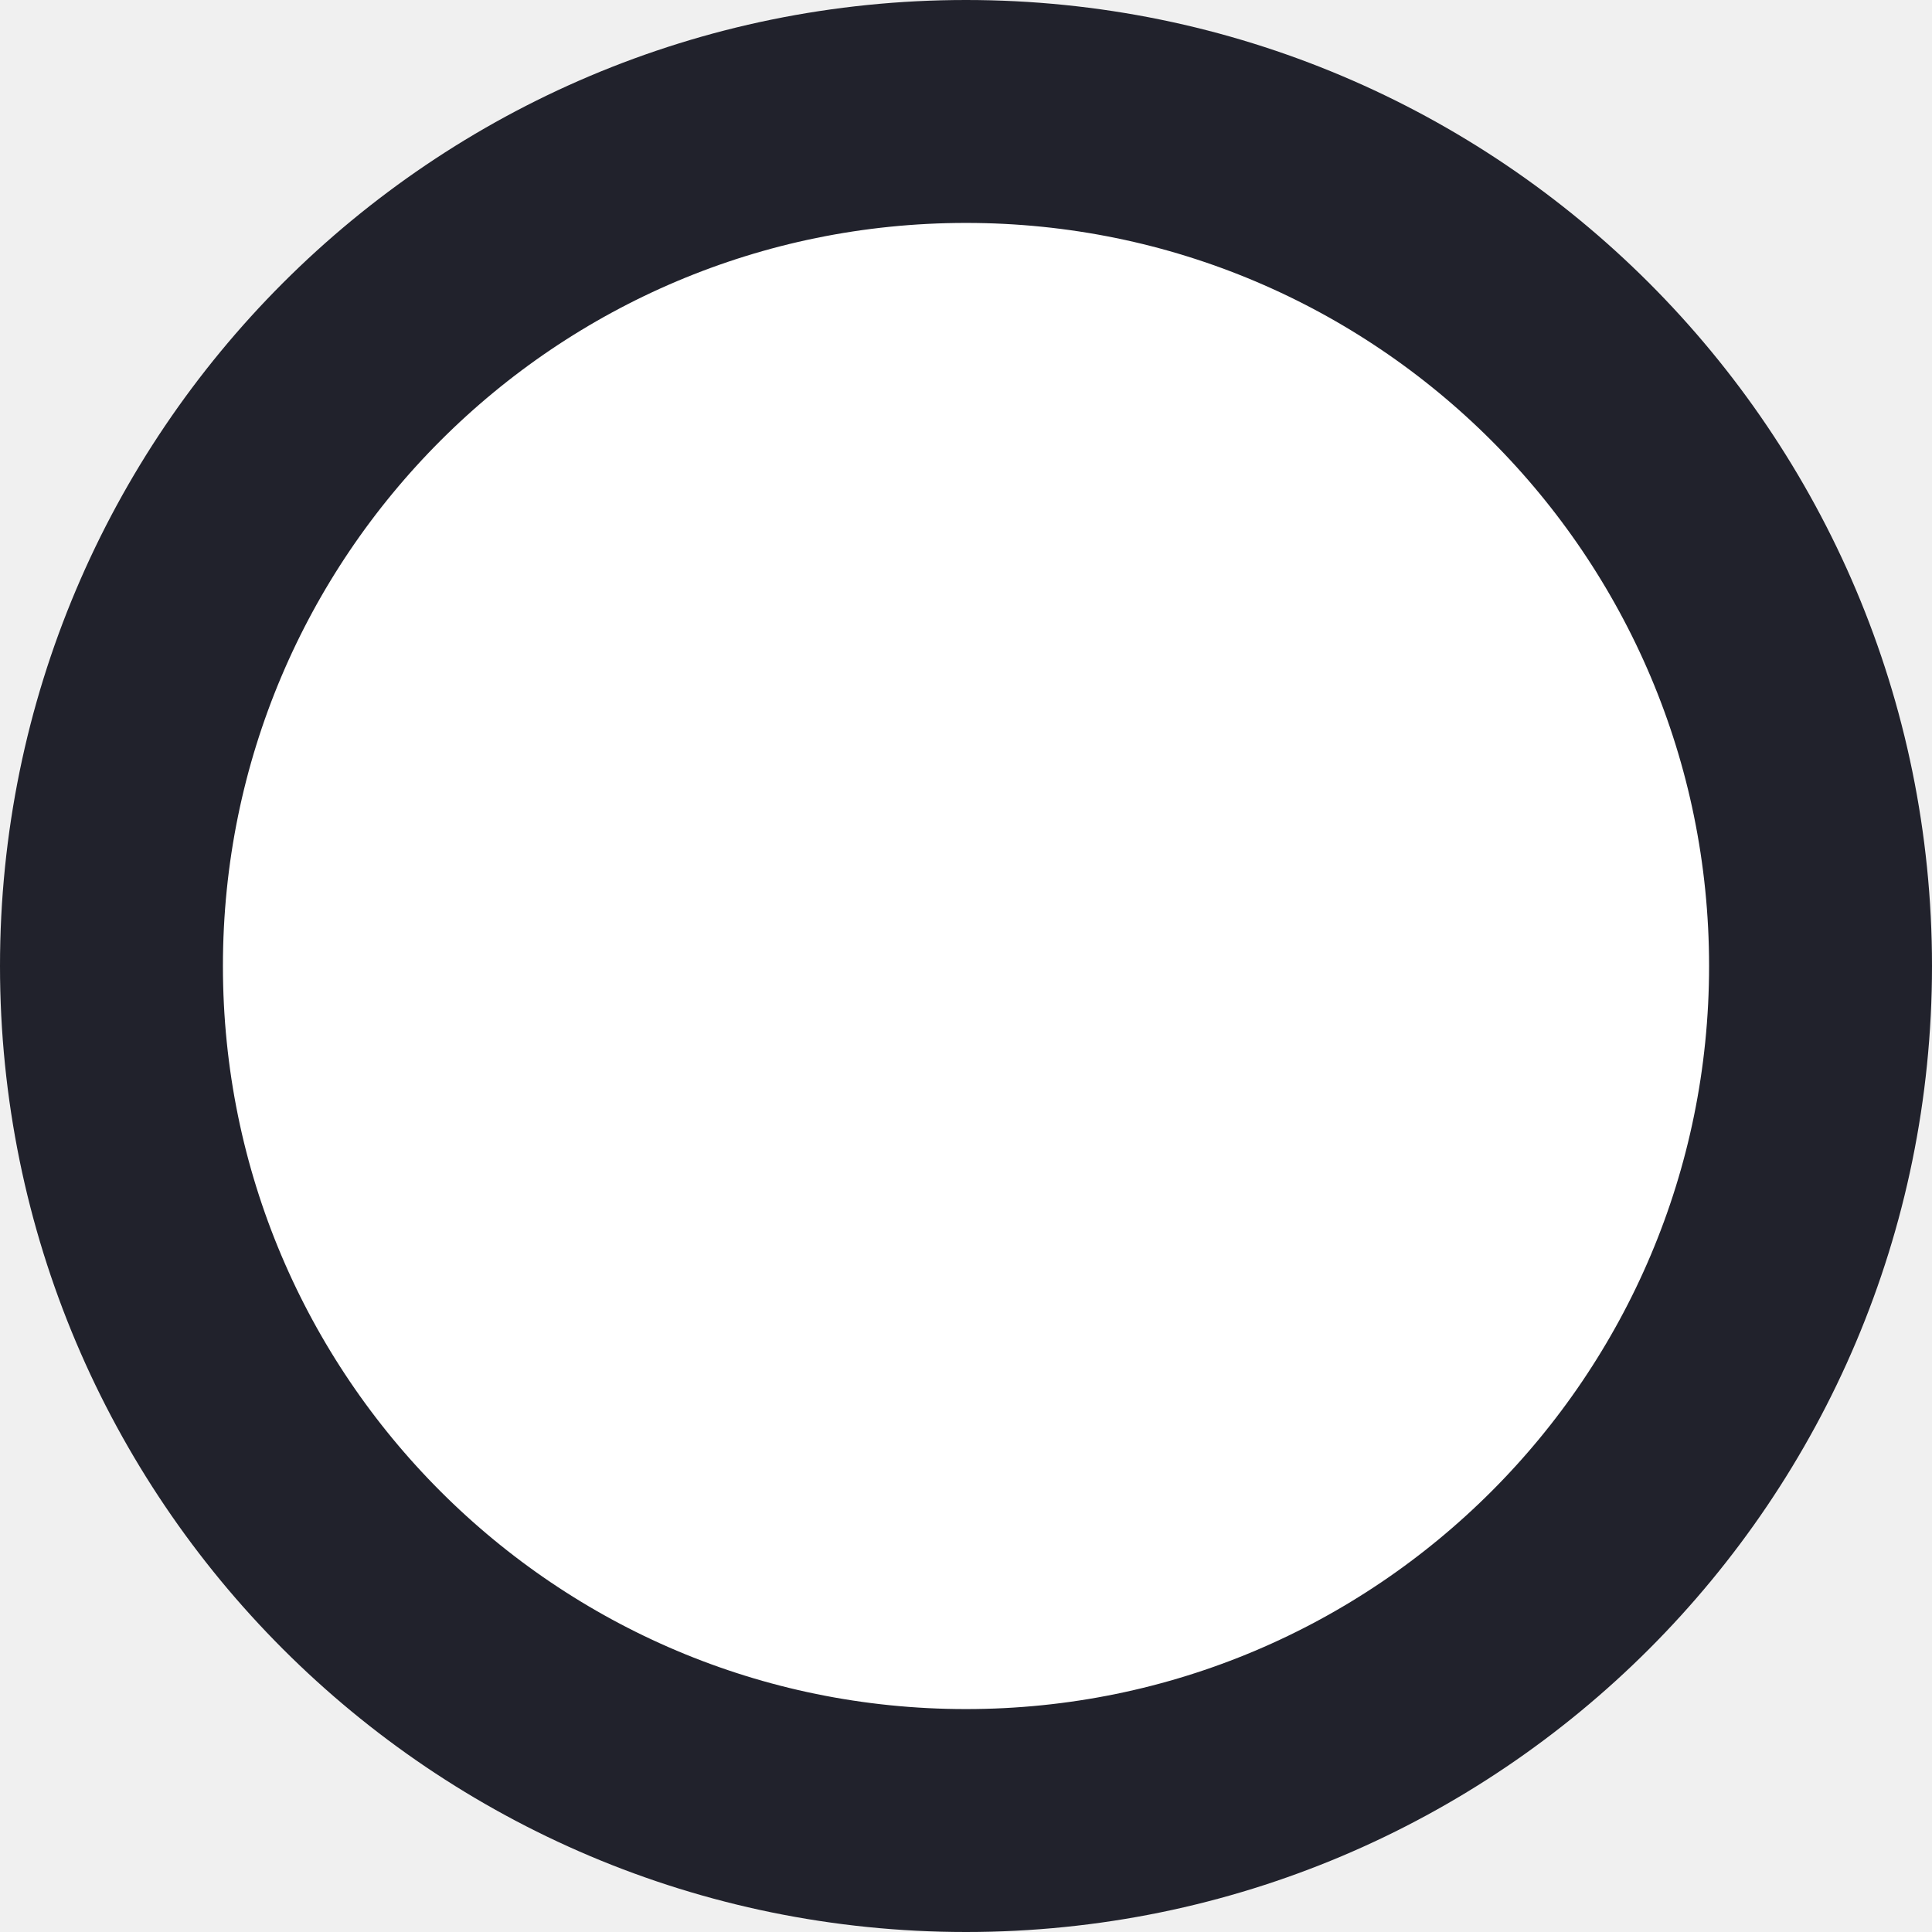
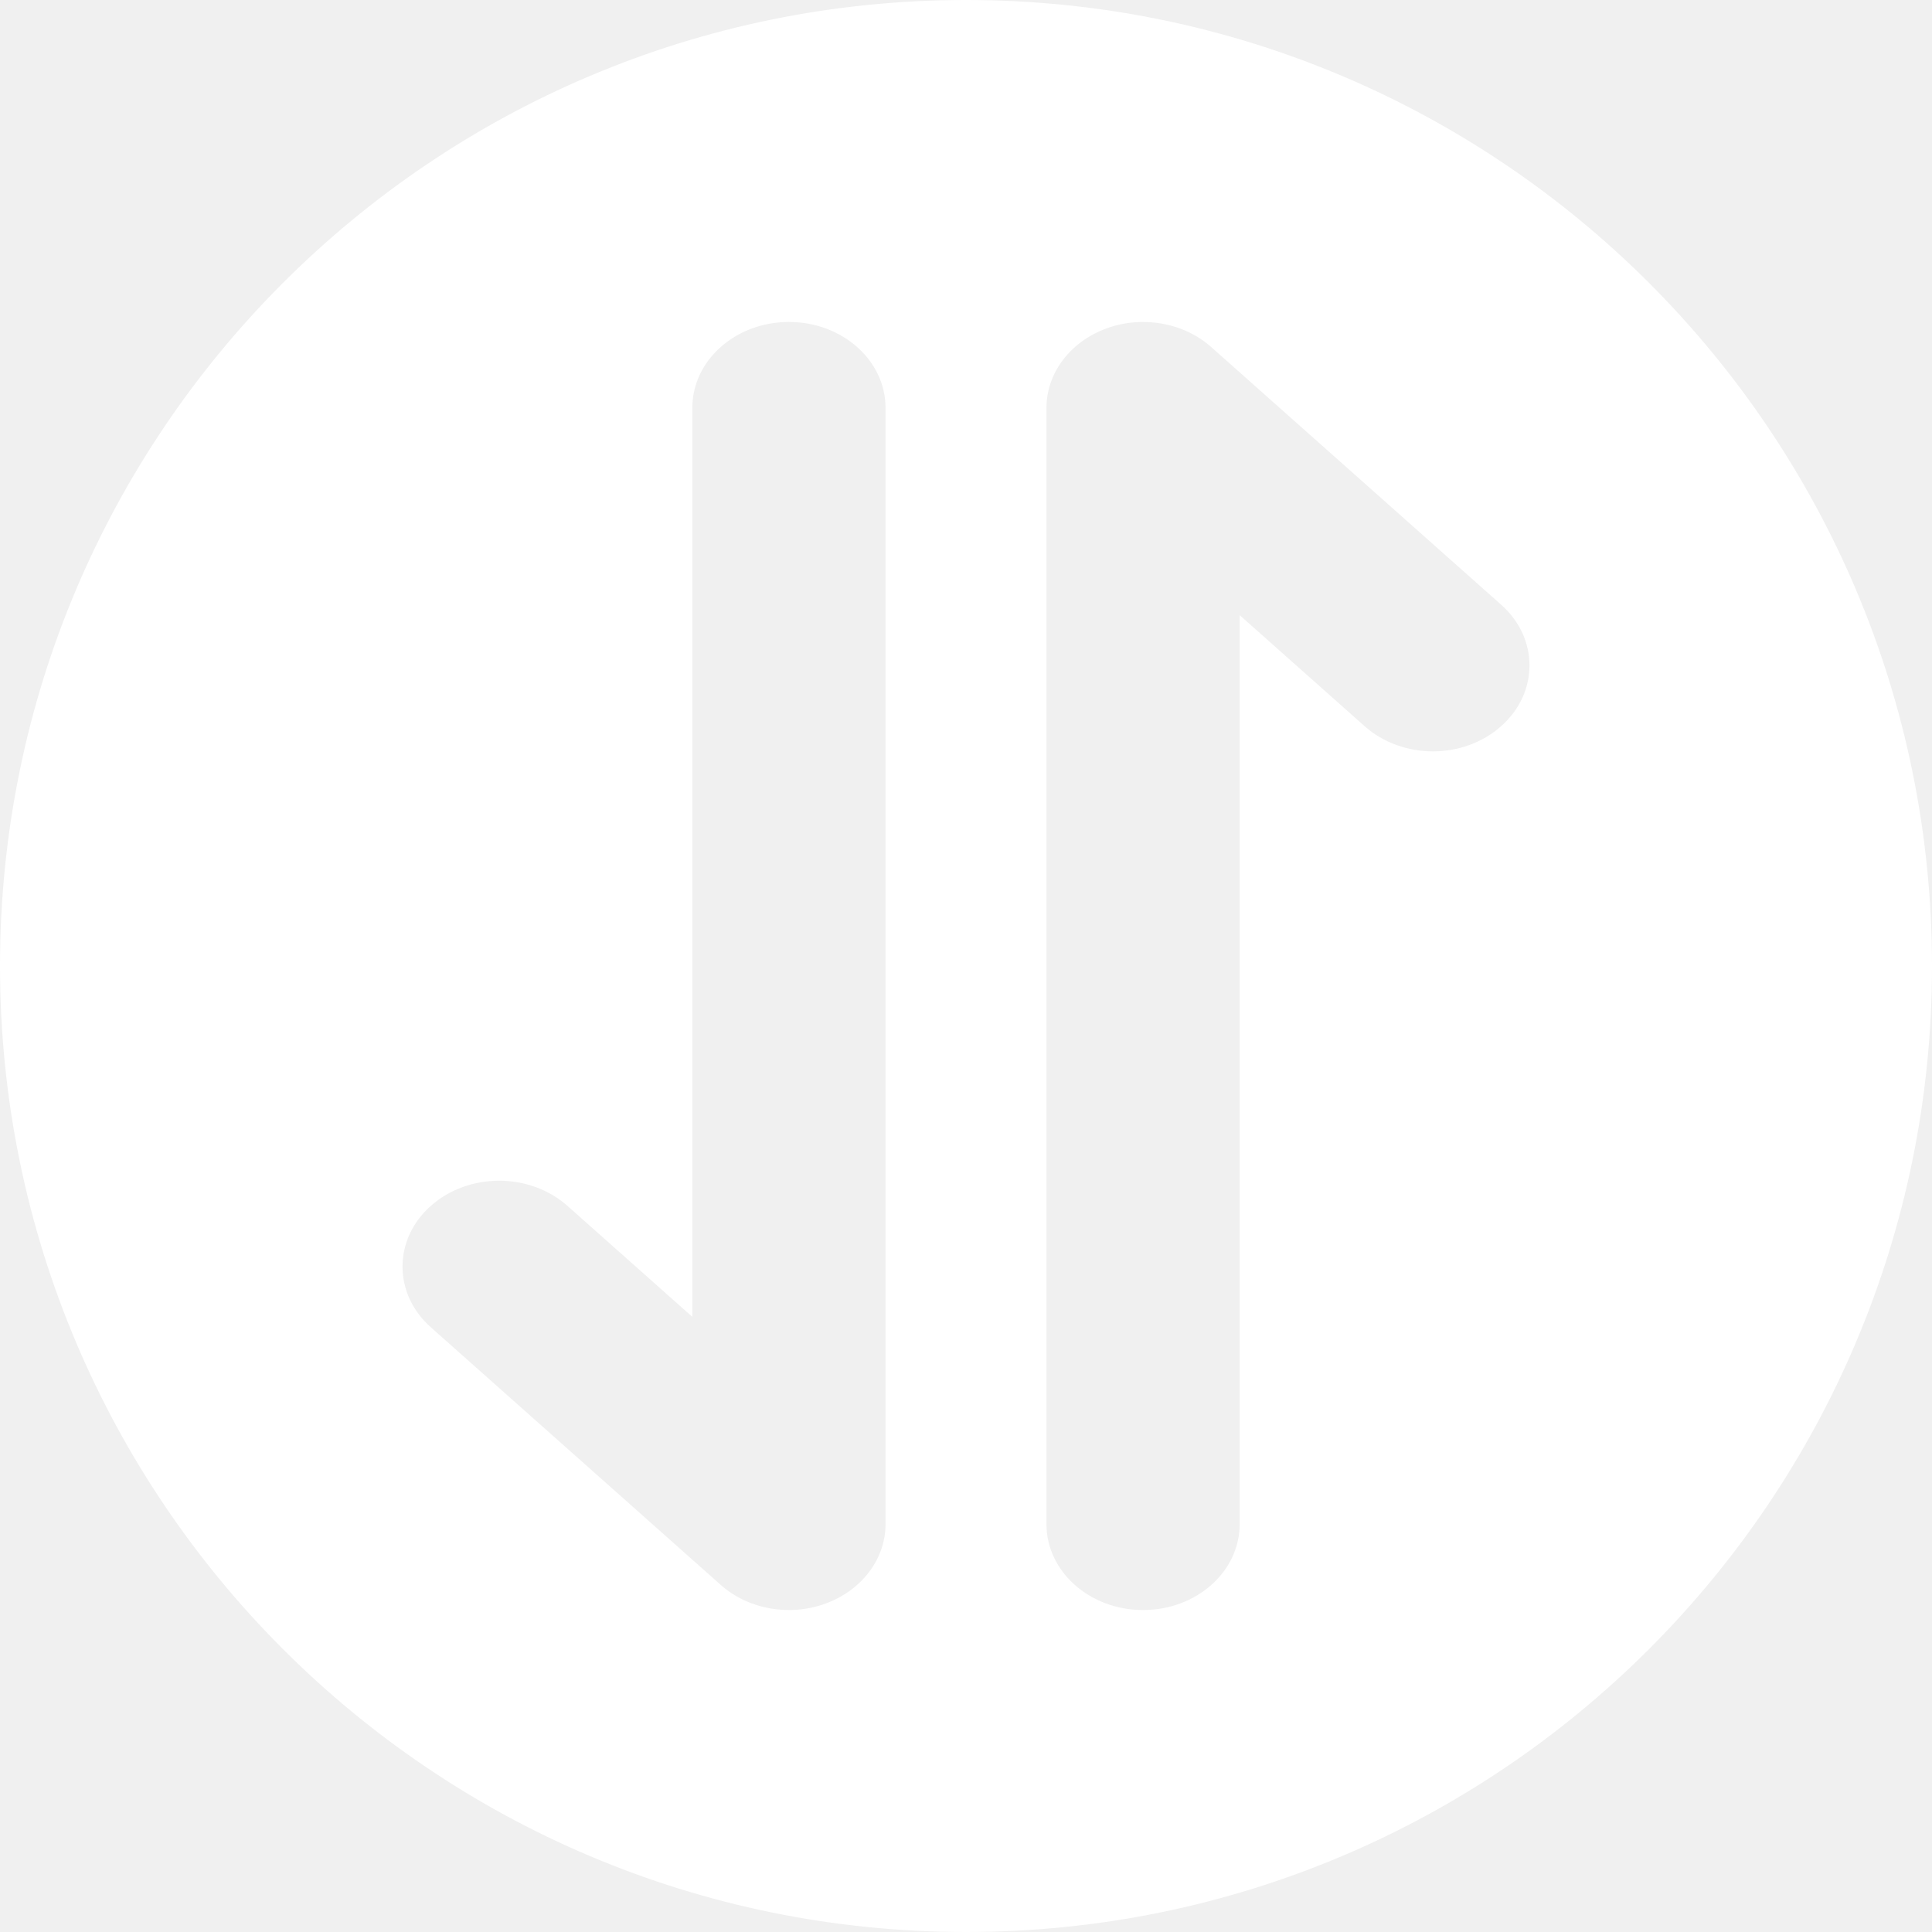
- <svg xmlns="http://www.w3.org/2000/svg" width="26" height="26" viewBox="0 0 26 26" fill="none">
-   <path d="M13 1.5C19.351 1.5 24.5 6.649 24.5 13C24.5 19.351 19.351 24.5 13 24.5C6.649 24.5 1.5 19.351 1.5 13C1.5 6.649 6.649 1.5 13 1.5Z" fill="white" stroke="#21222C" style="fill:white;fill-opacity:1;stroke:#21222C;stroke:color(display-p3 0.129 0.133 0.172);stroke-opacity:1;" stroke-width="3" />
+ <svg xmlns="http://www.w3.org/2000/svg" width="20" height="20" viewBox="0 0 20 20" fill="none">
+   <path fill-rule="evenodd" clip-rule="evenodd" d="M20 10C20 4.477 15.523 0 10 0C4.477 0 0 4.477 0 10C0 15.523 4.477 20 10 20C15.523 20 20 15.523 20 10ZM4.46 12.483C4.85 12.136 5.483 12.136 5.874 12.483L7.167 13.632V4.222C7.167 3.731 7.614 3.333 8.167 3.333C8.719 3.333 9.167 3.731 9.167 4.222V15.778C9.167 16.137 8.923 16.461 8.549 16.599C8.176 16.737 7.746 16.661 7.46 16.406L4.46 13.74C4.069 13.393 4.069 12.83 4.46 12.483ZM15.54 7.517C15.15 7.865 14.517 7.865 14.126 7.517L12.833 6.368V15.778C12.833 16.269 12.386 16.667 11.833 16.667C11.281 16.667 10.833 16.269 10.833 15.778V4.222C10.833 3.863 11.077 3.539 11.451 3.401C11.824 3.263 12.254 3.339 12.54 3.594L15.54 6.26C15.931 6.607 15.931 7.17 15.54 7.517Z" fill="white" style="fill:white;fill-opacity:1;" />
</svg>
